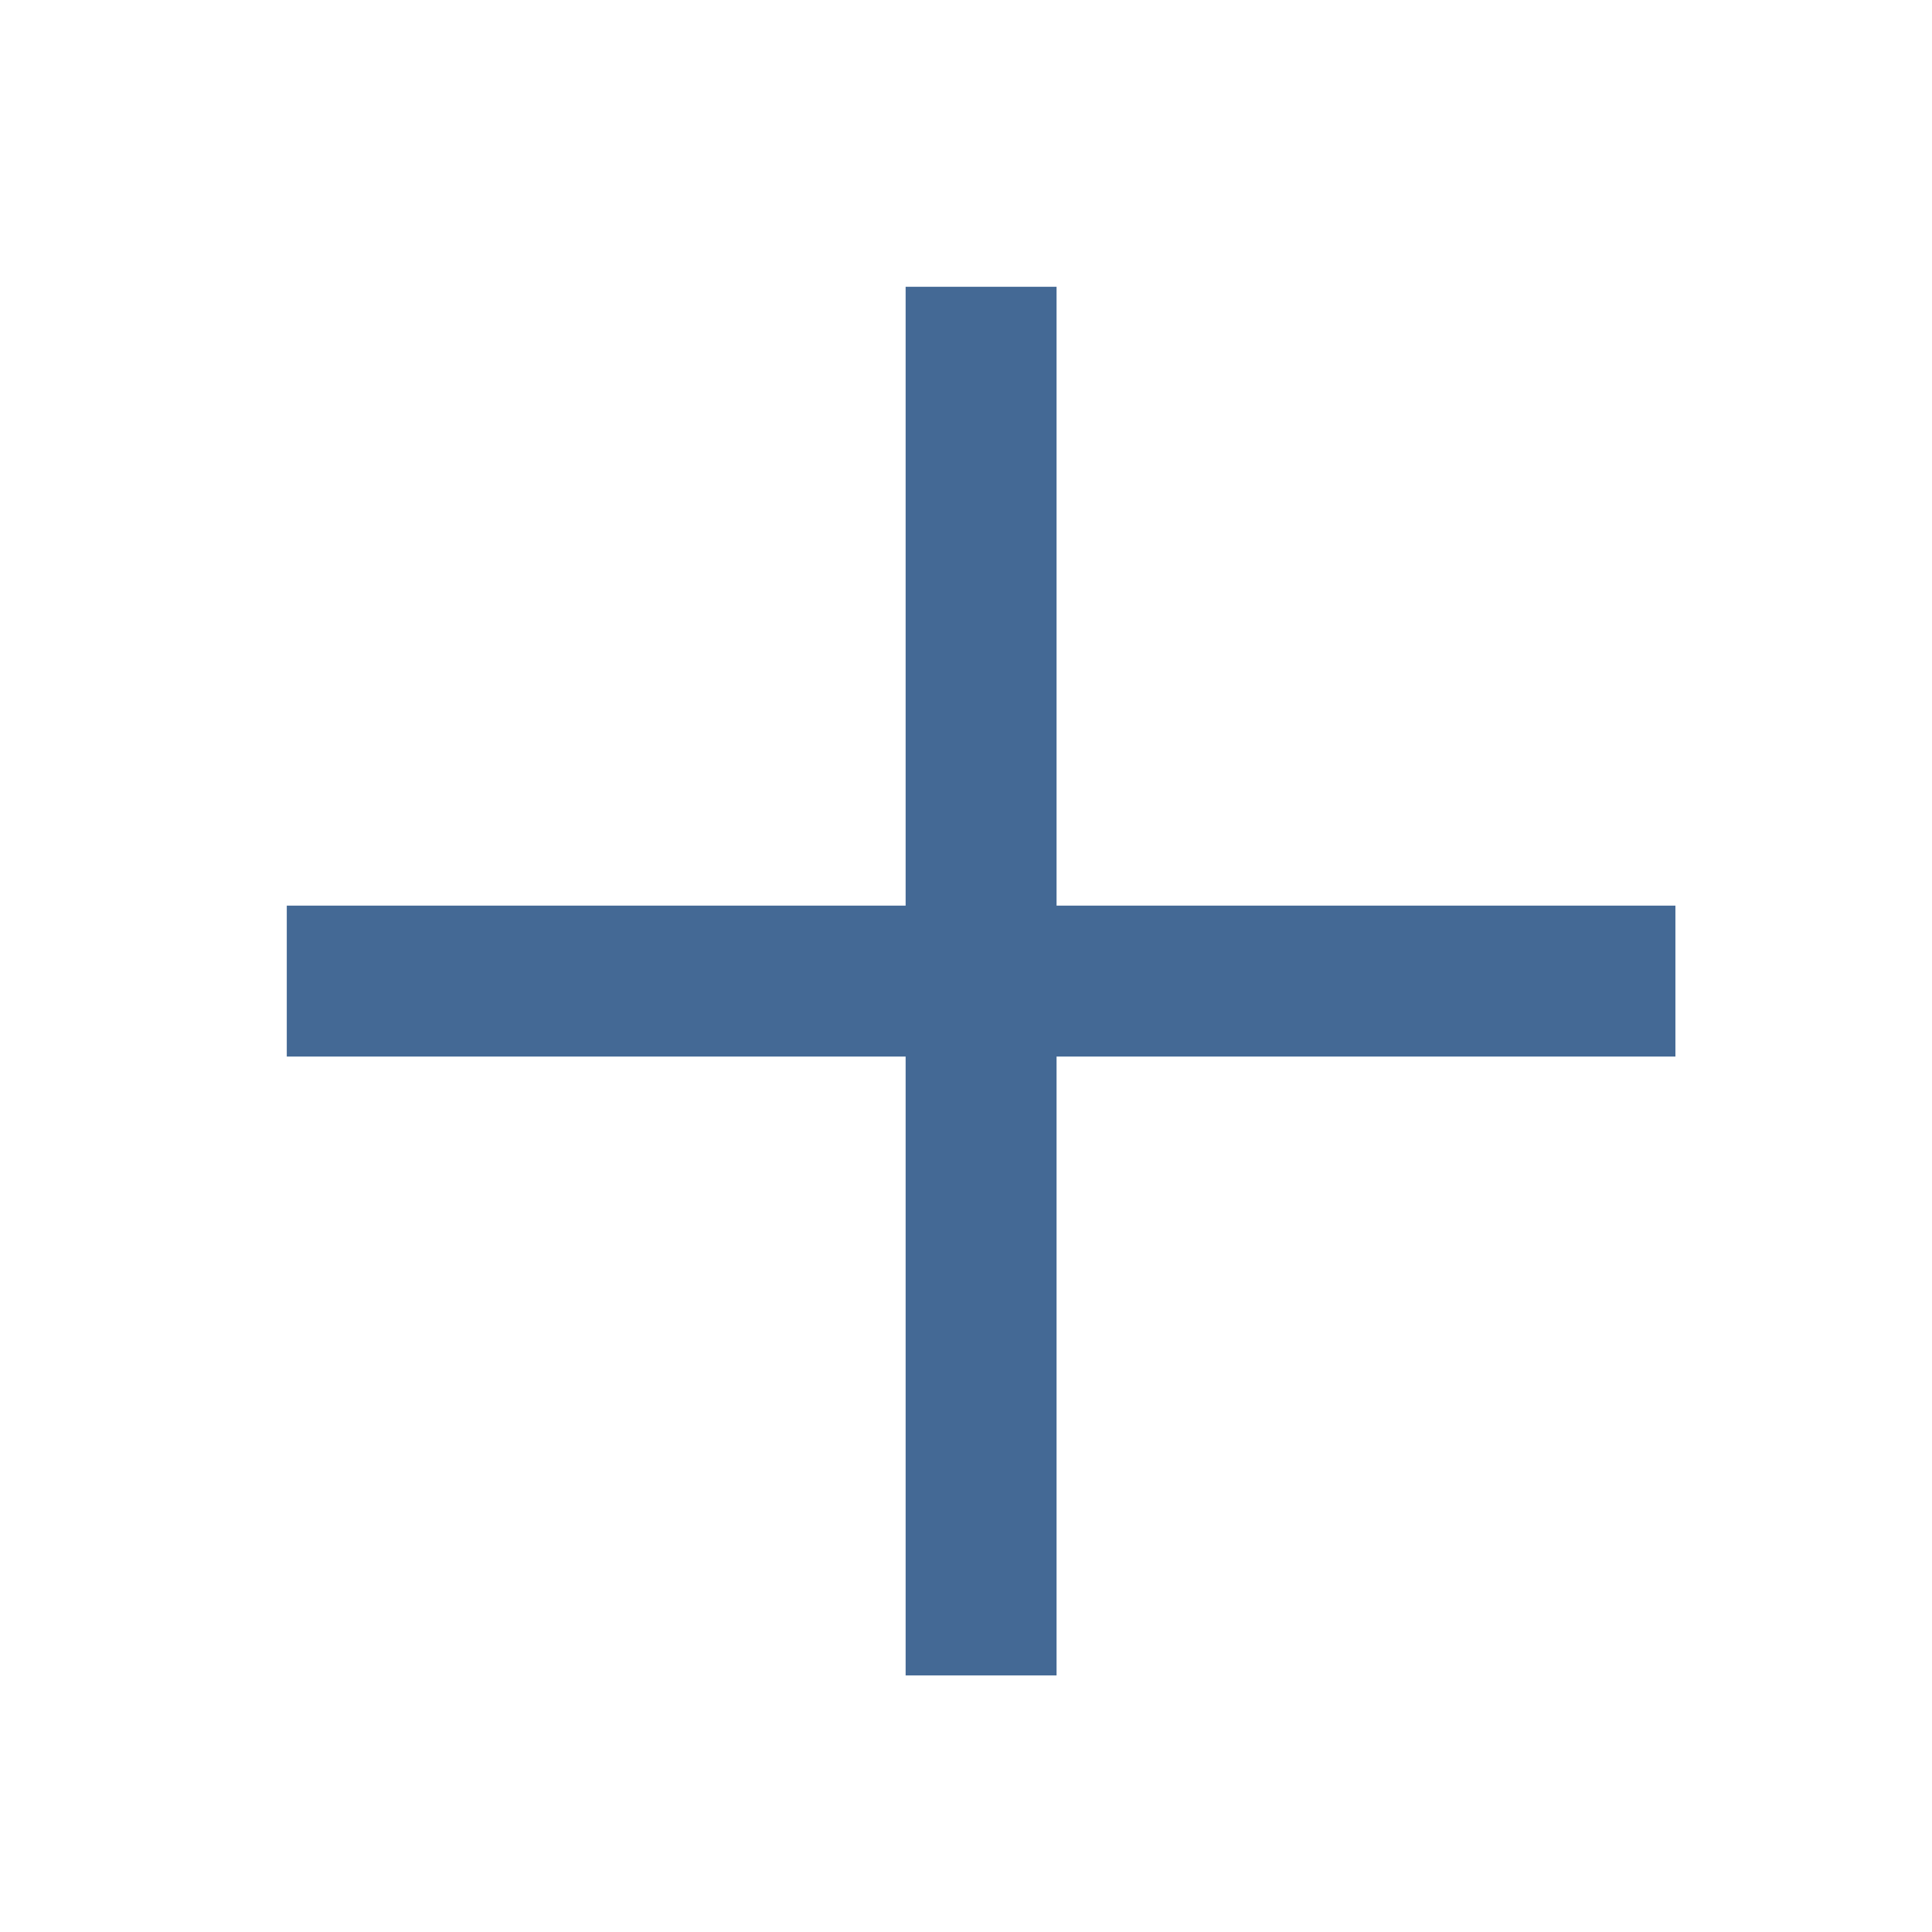
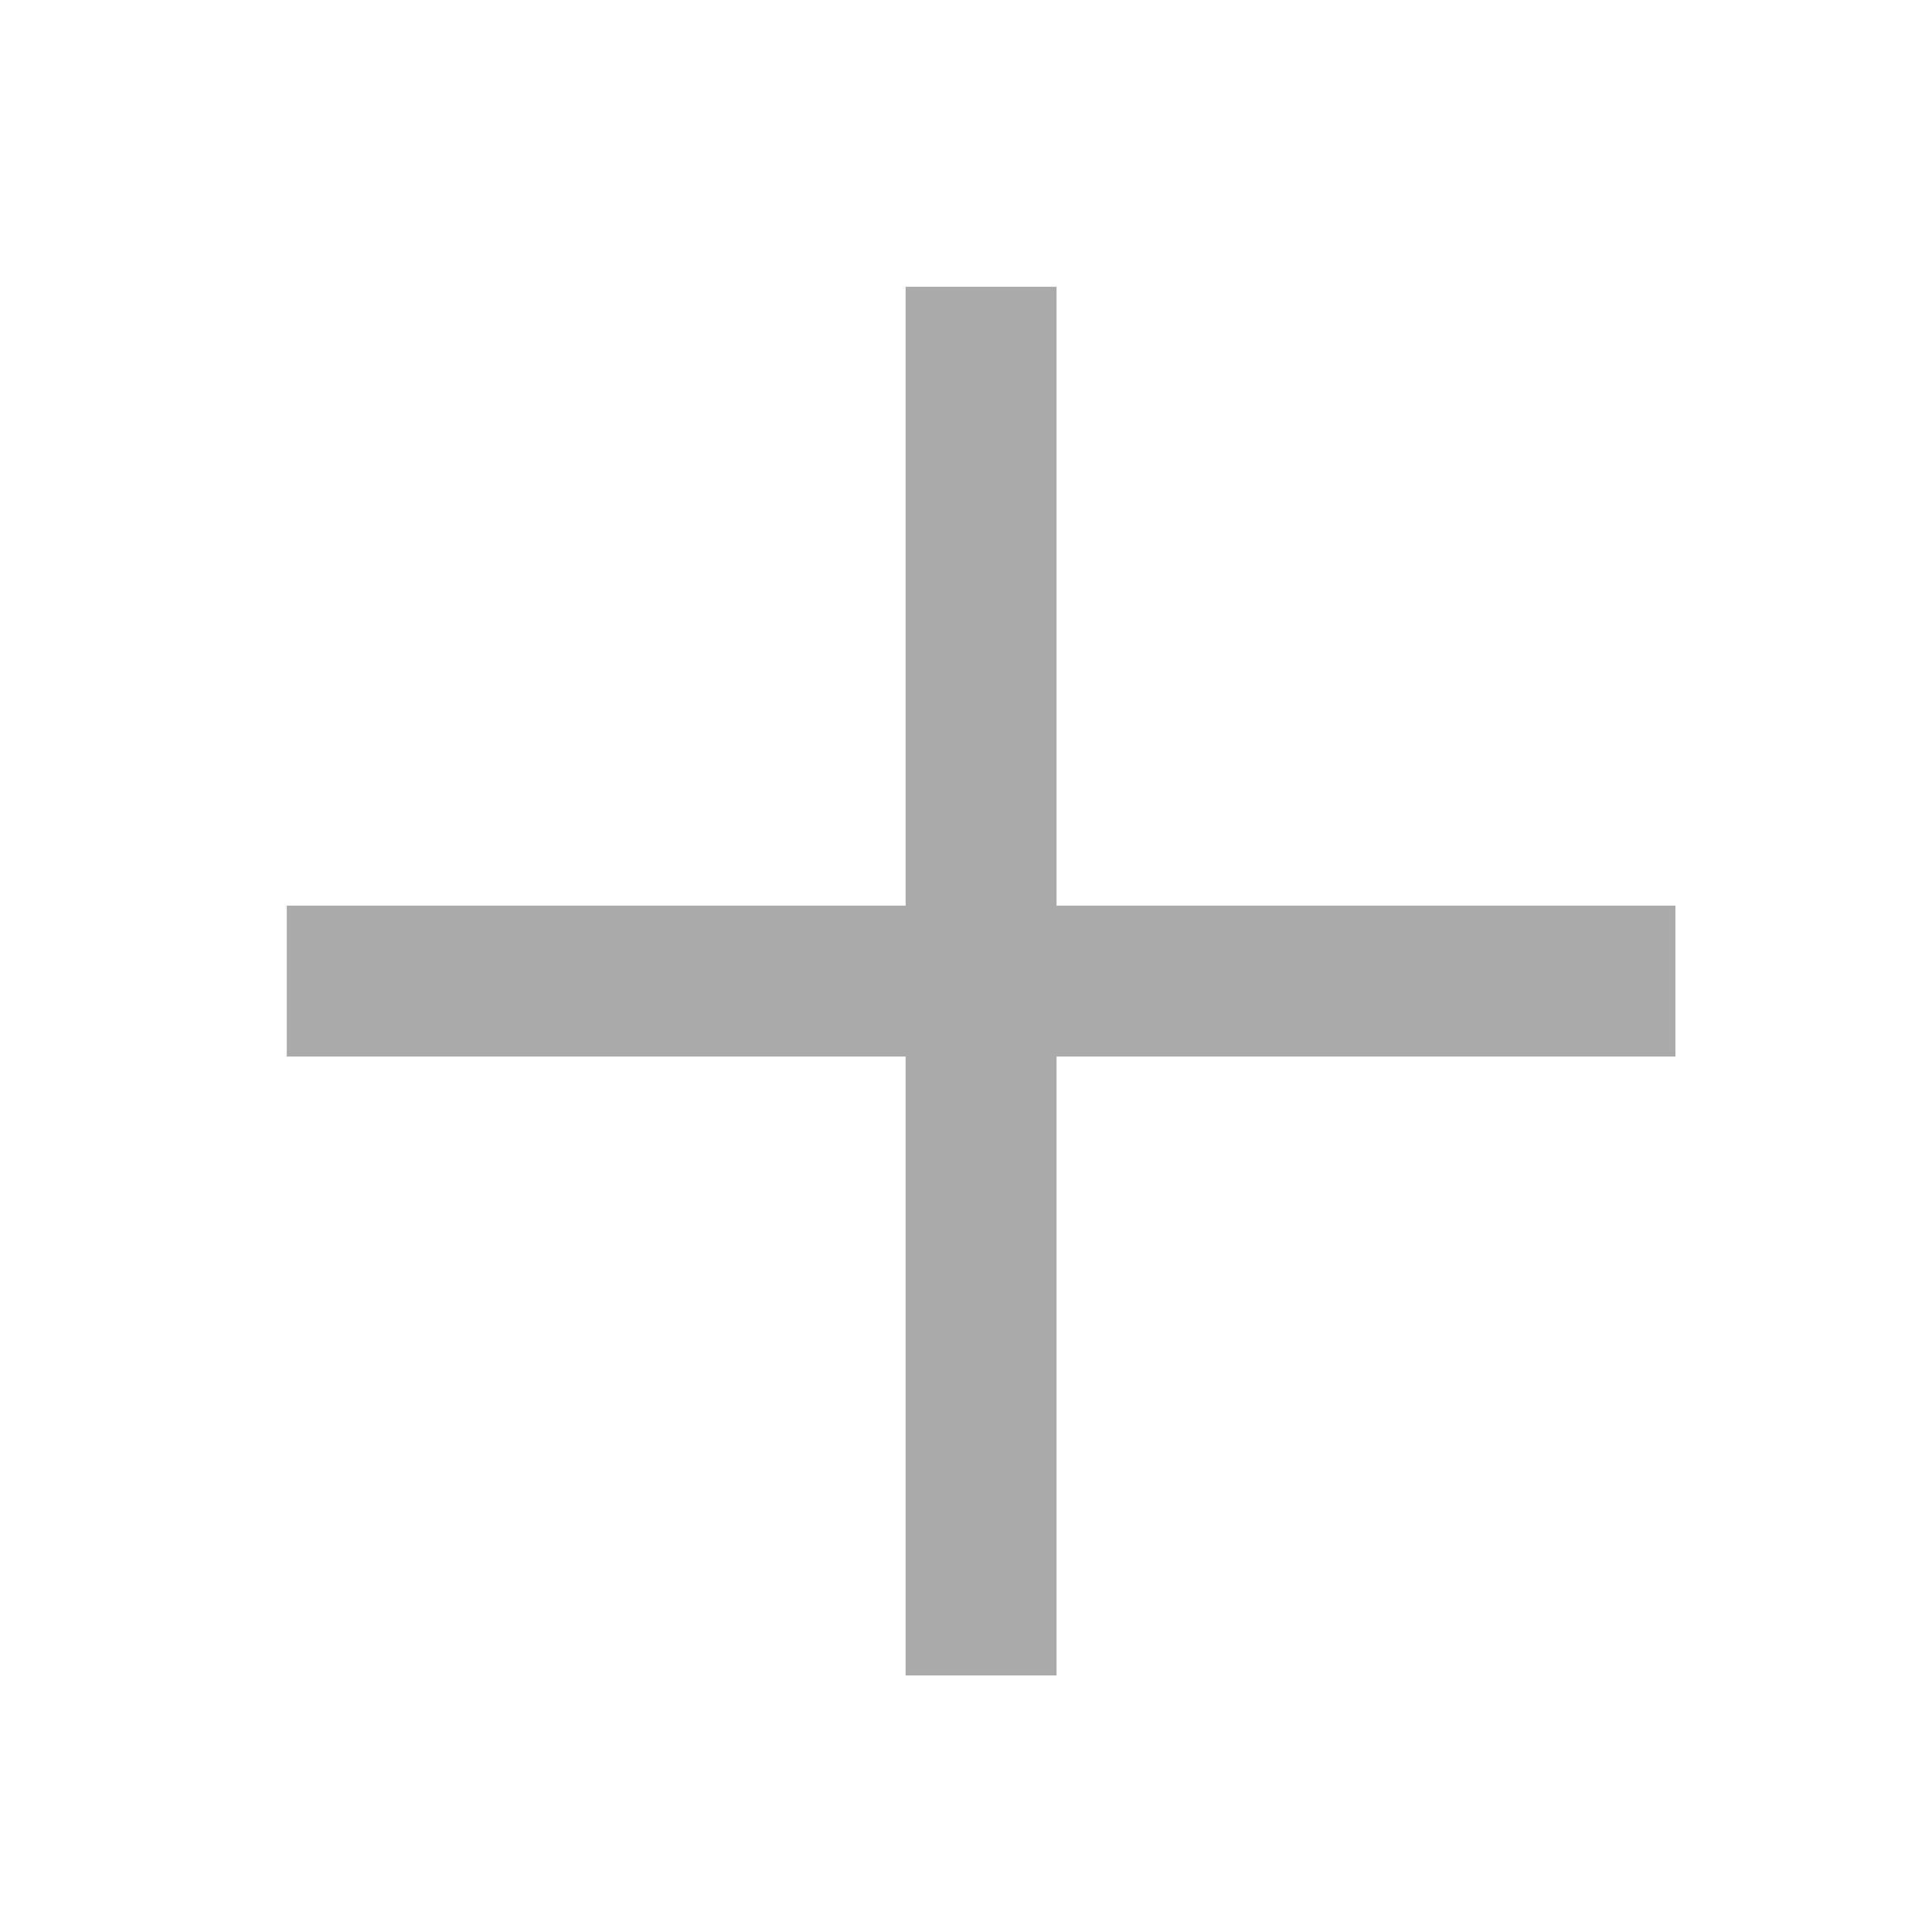
<svg xmlns="http://www.w3.org/2000/svg" version="1.1" id="Layer_1" x="0px" y="0px" viewBox="0 0 64 64" style="enable-background:new 0 0 64 64;" xml:space="preserve">
  <style type="text/css">
	.st0{fill-rule:evenodd;clip-rule:evenodd;}
-         .st0{fill:#446995;}
+         .st0{fill:#aaa;}
</style>
  <g>
    <polygon id="XMLID_2_" class="st0" points="55.5,30 35,30 35,9.5 30,9.5 30,30 9.5,30 9.5,35 30,35 30,55.5 35,55.5 35,35 55.5,35     " />
  </g>
</svg>
